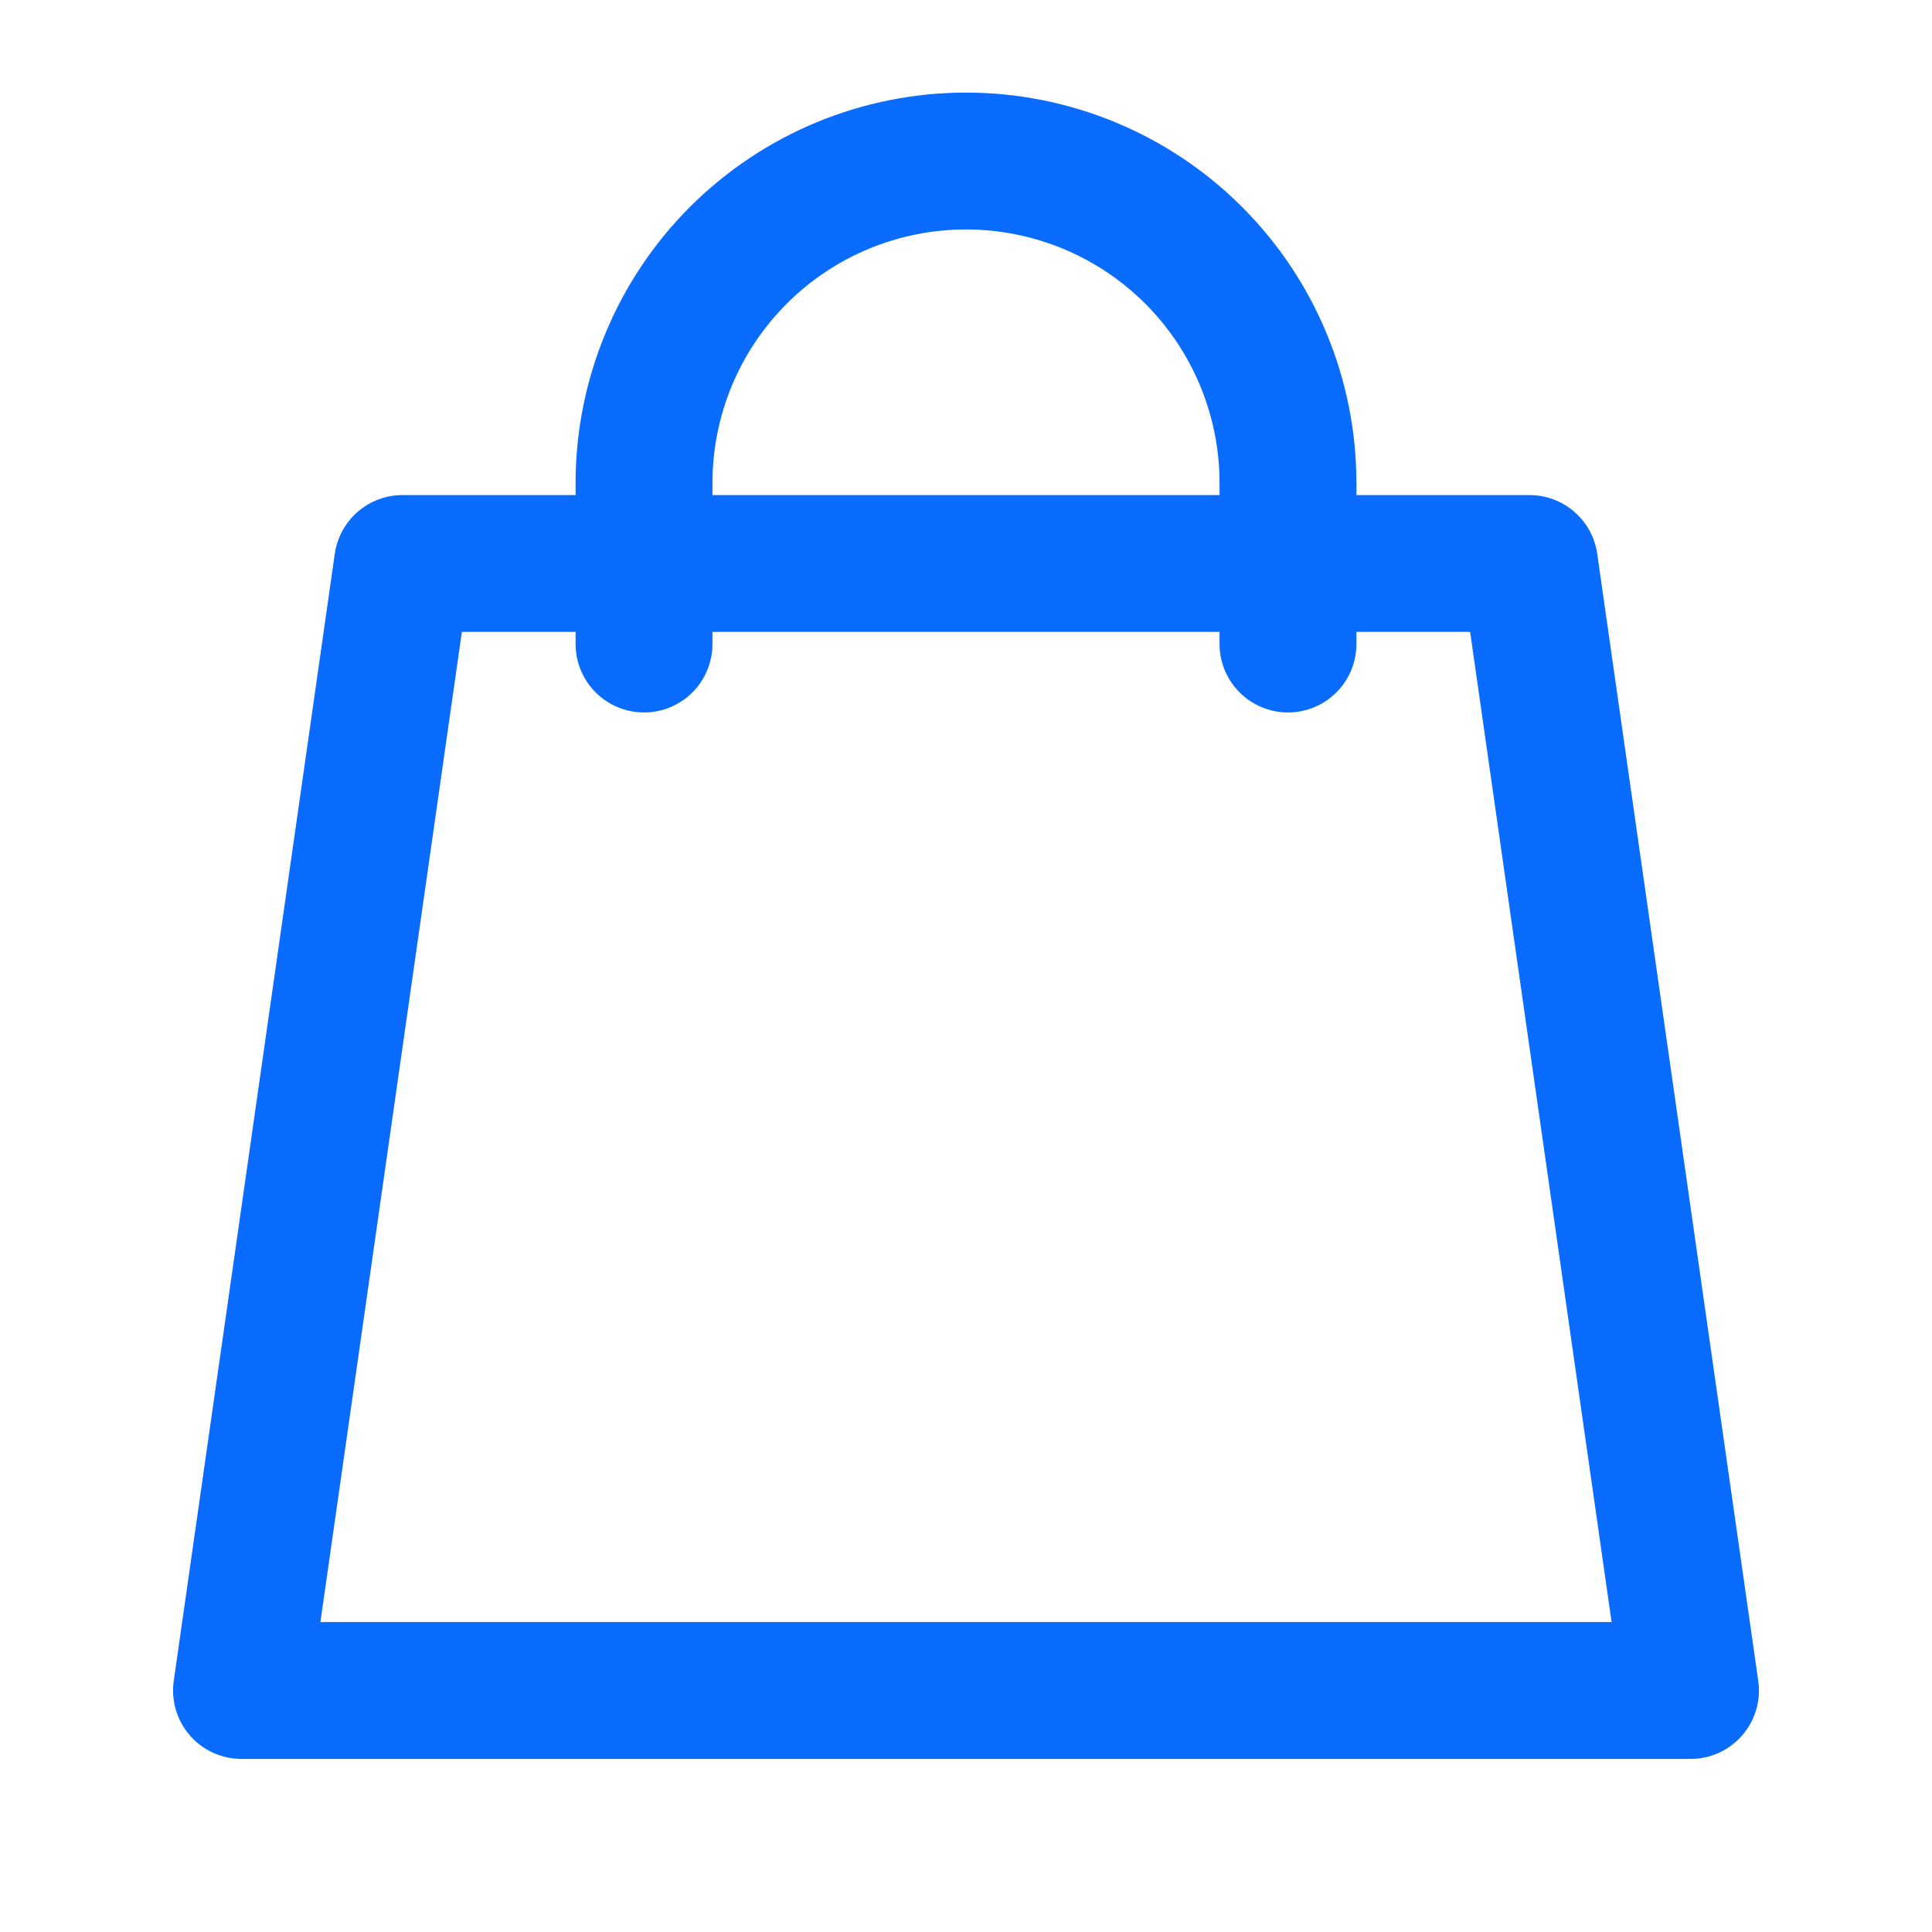
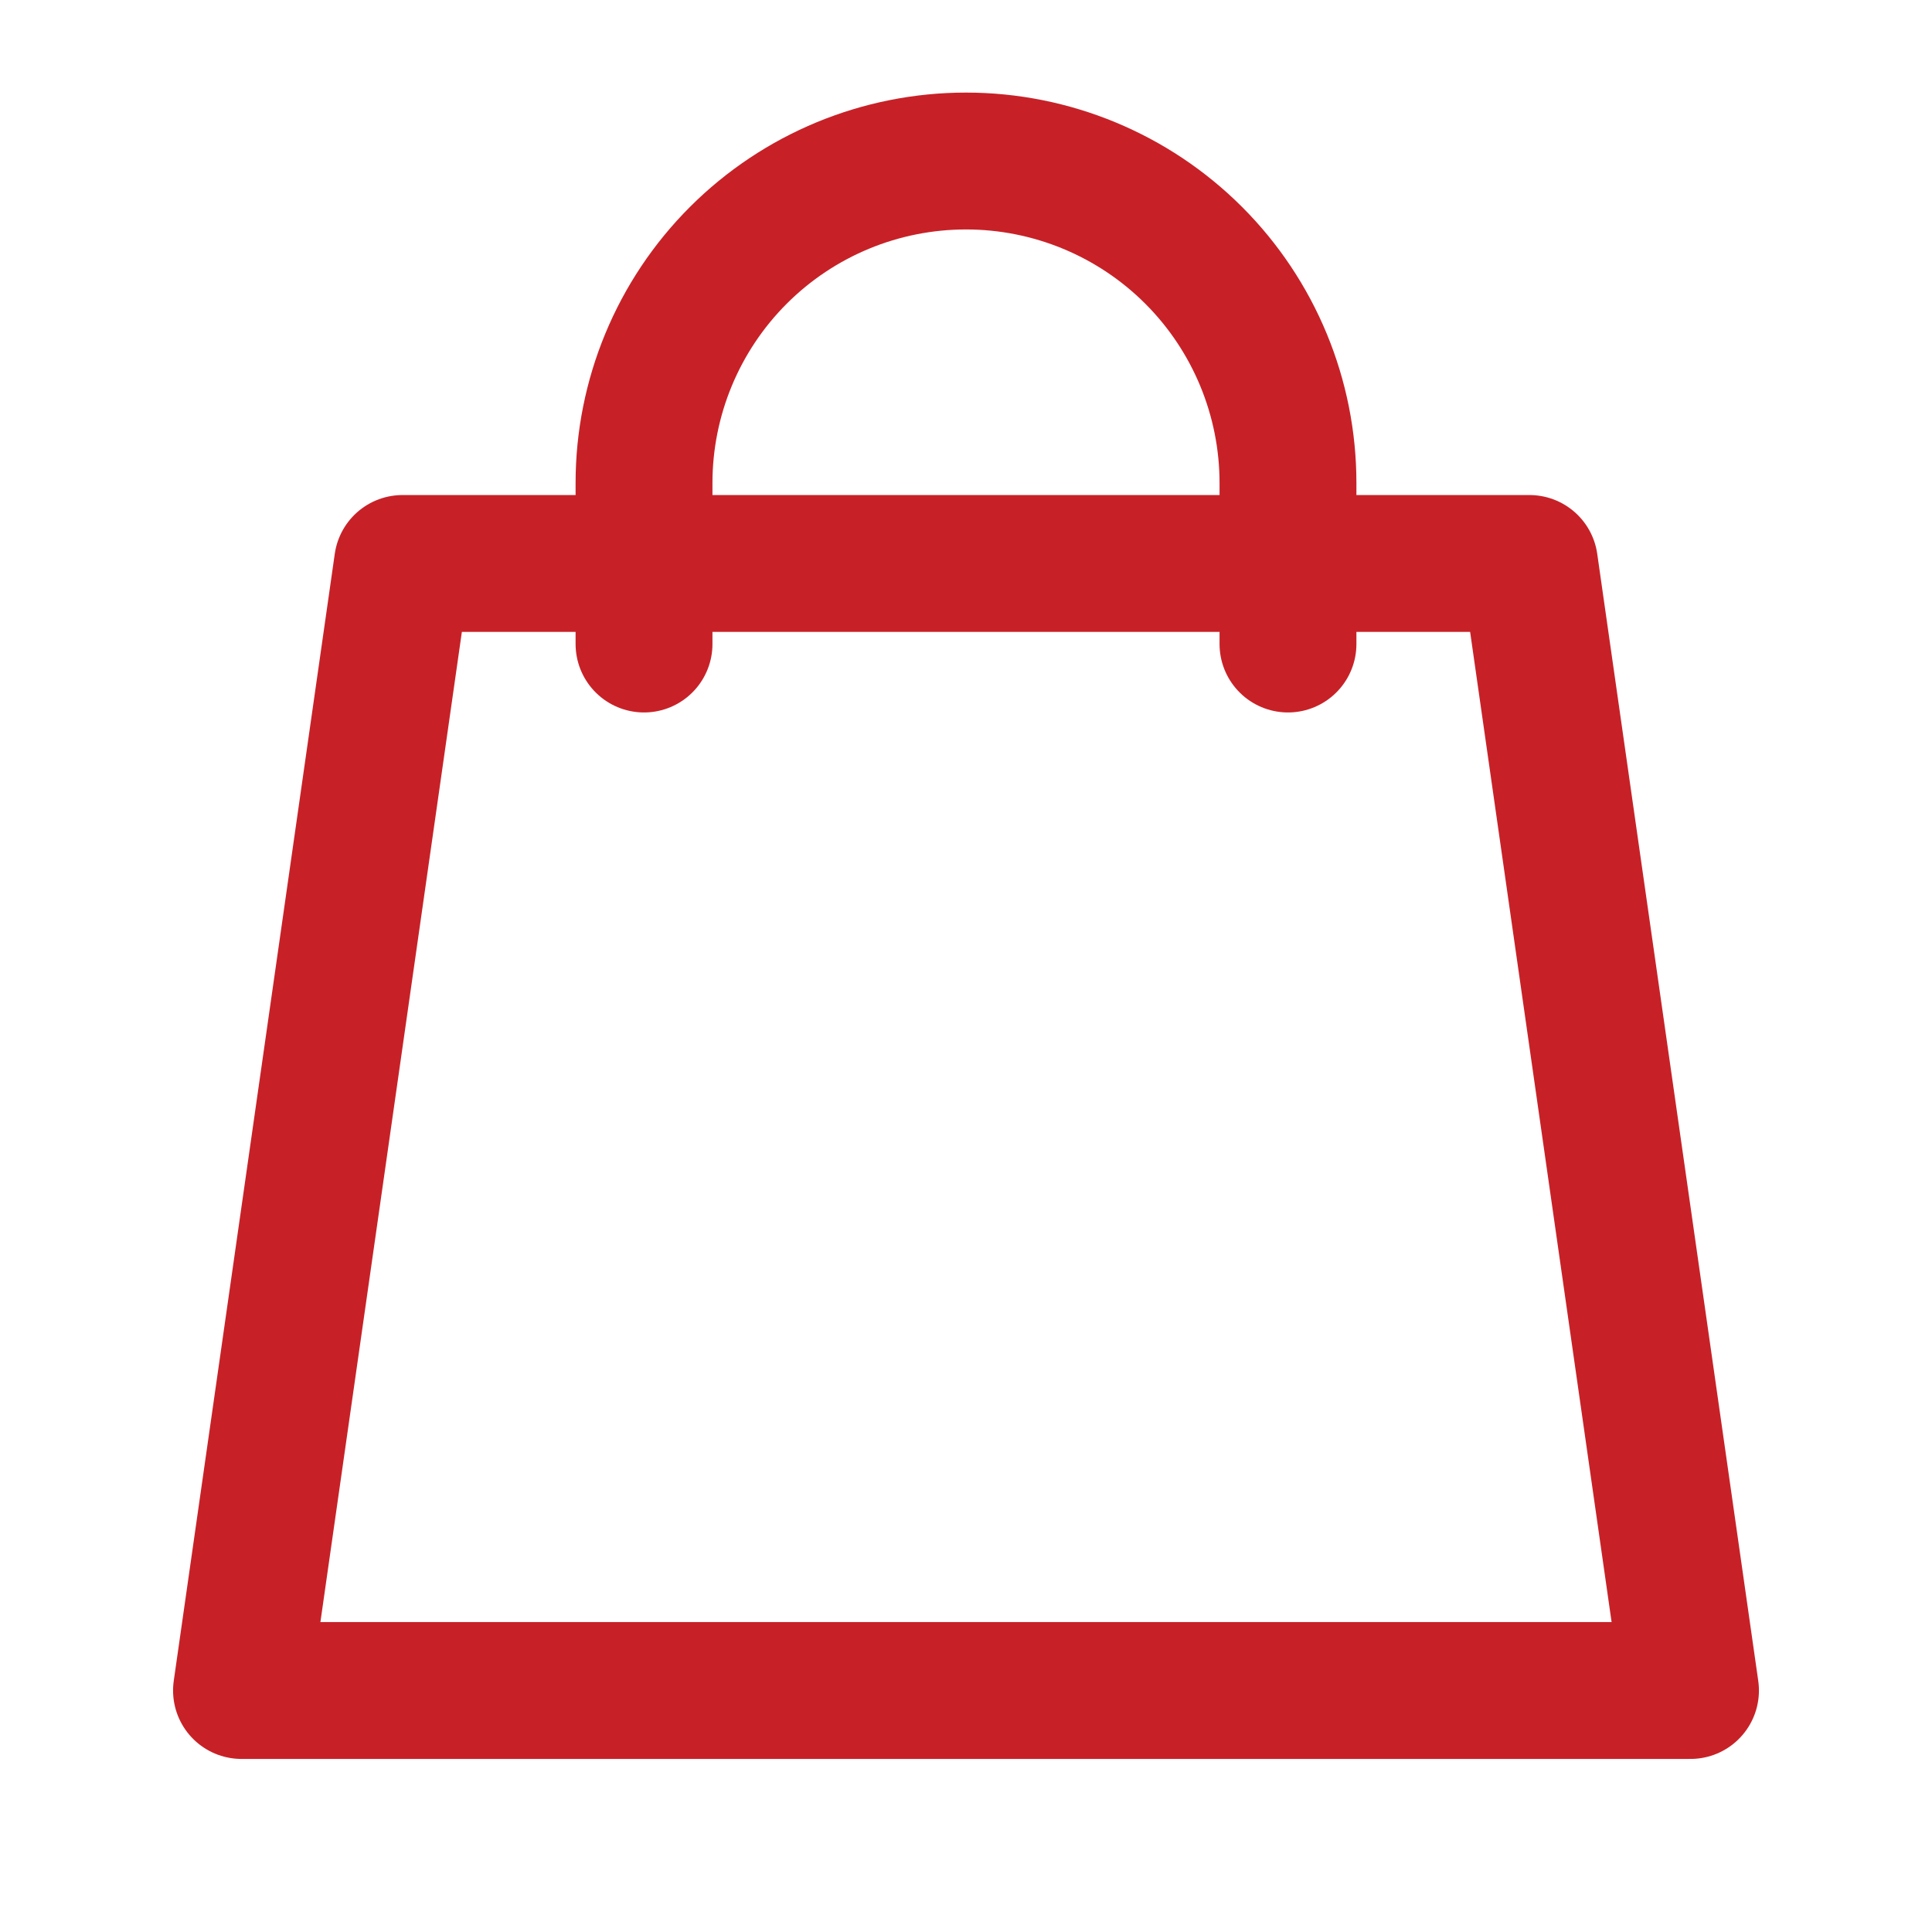
<svg xmlns="http://www.w3.org/2000/svg" preserveAspectRatio="none" overflow="visible" style="display: block;" width="32" height="32" viewBox="0 0 32 32" fill="none">
  <g id="bag icon">
-     <path id="Vector" d="M10.667 9.333H6.667L4 28H28L25.333 9.333H21.333M10.667 9.333H21.333M10.667 9.333V10.667M10.667 9.333V8C10.667 6.586 11.229 5.229 12.229 4.229C13.229 3.229 14.585 2.667 16 2.667C17.415 2.667 18.771 3.229 19.771 4.229C20.771 5.229 21.333 6.586 21.333 8V9.333M21.333 9.333V10.667" stroke-width="2.267" stroke-linecap="round" stroke-linejoin="round" stroke="#0A6CFF" />
+     <path id="Vector" d="M10.667 9.333H6.667L4 28H28L25.333 9.333H21.333M10.667 9.333H21.333M10.667 9.333V10.667M10.667 9.333V8C10.667 6.586 11.229 5.229 12.229 4.229C13.229 3.229 14.585 2.667 16 2.667C17.415 2.667 18.771 3.229 19.771 4.229C20.771 5.229 21.333 6.586 21.333 8V9.333M21.333 9.333V10.667" stroke-width="2.267" stroke-linecap="round" stroke-linejoin="round" stroke="#C72127" />
  </g>
</svg>
